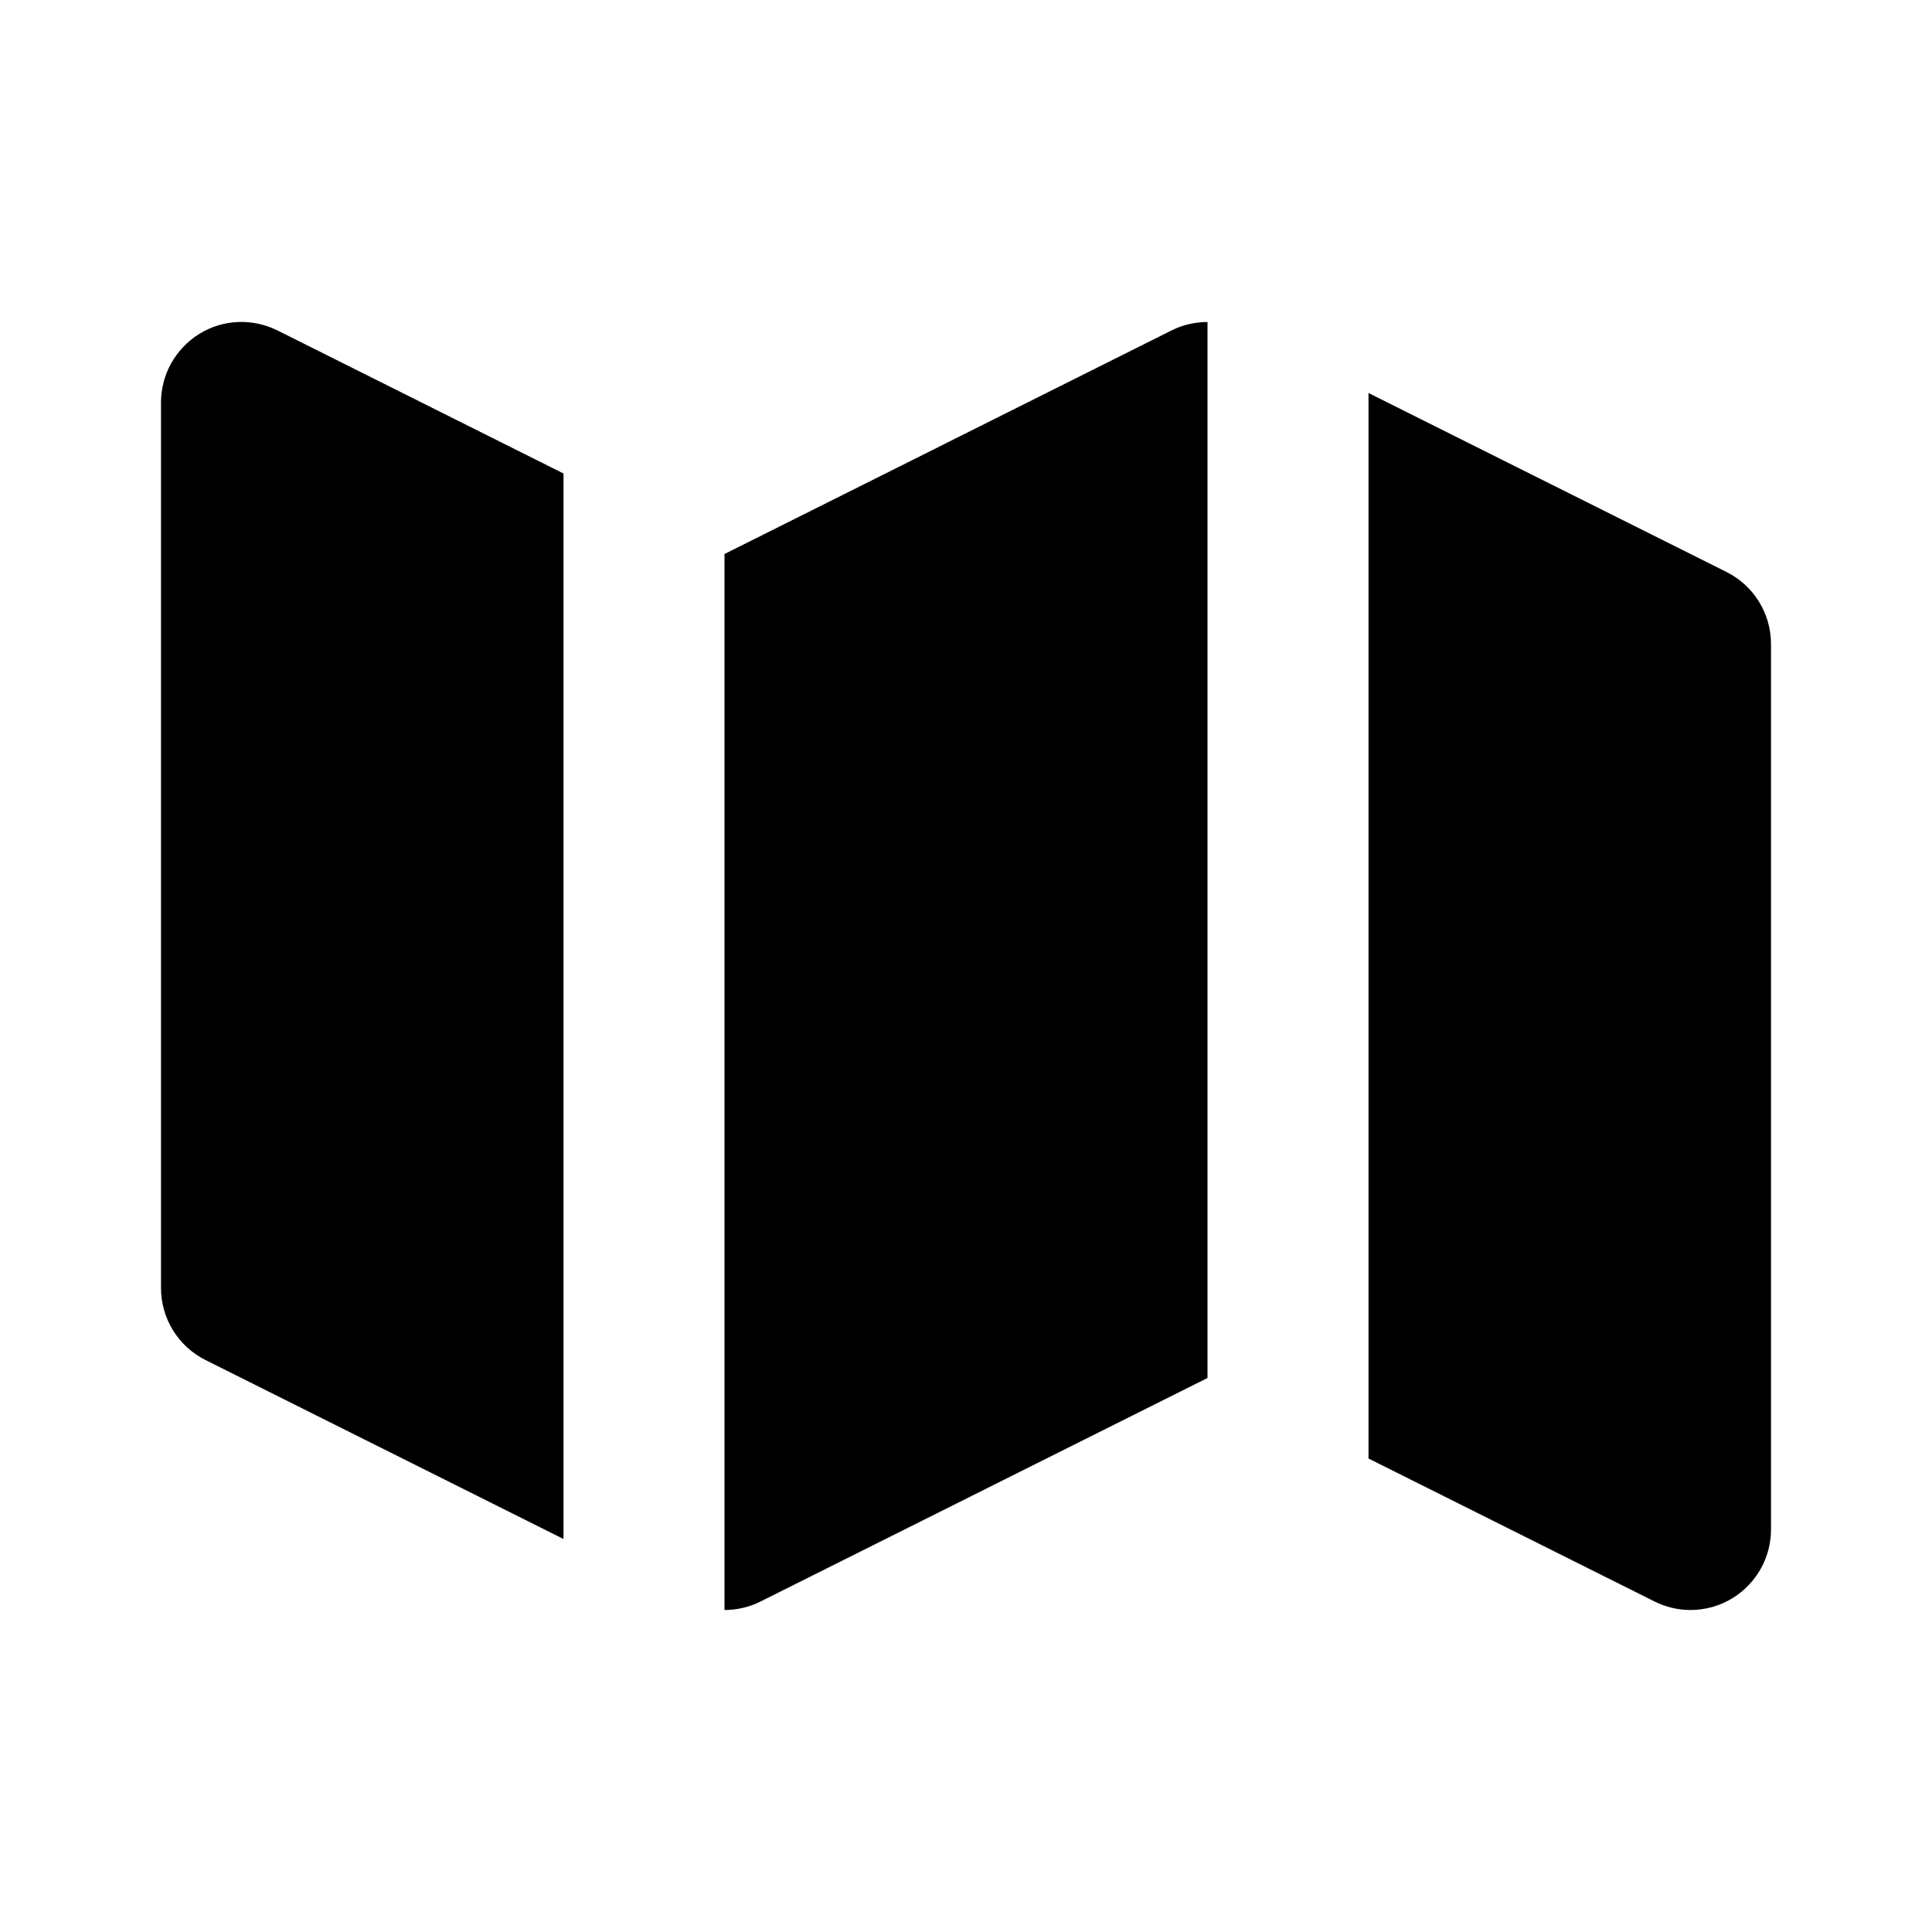
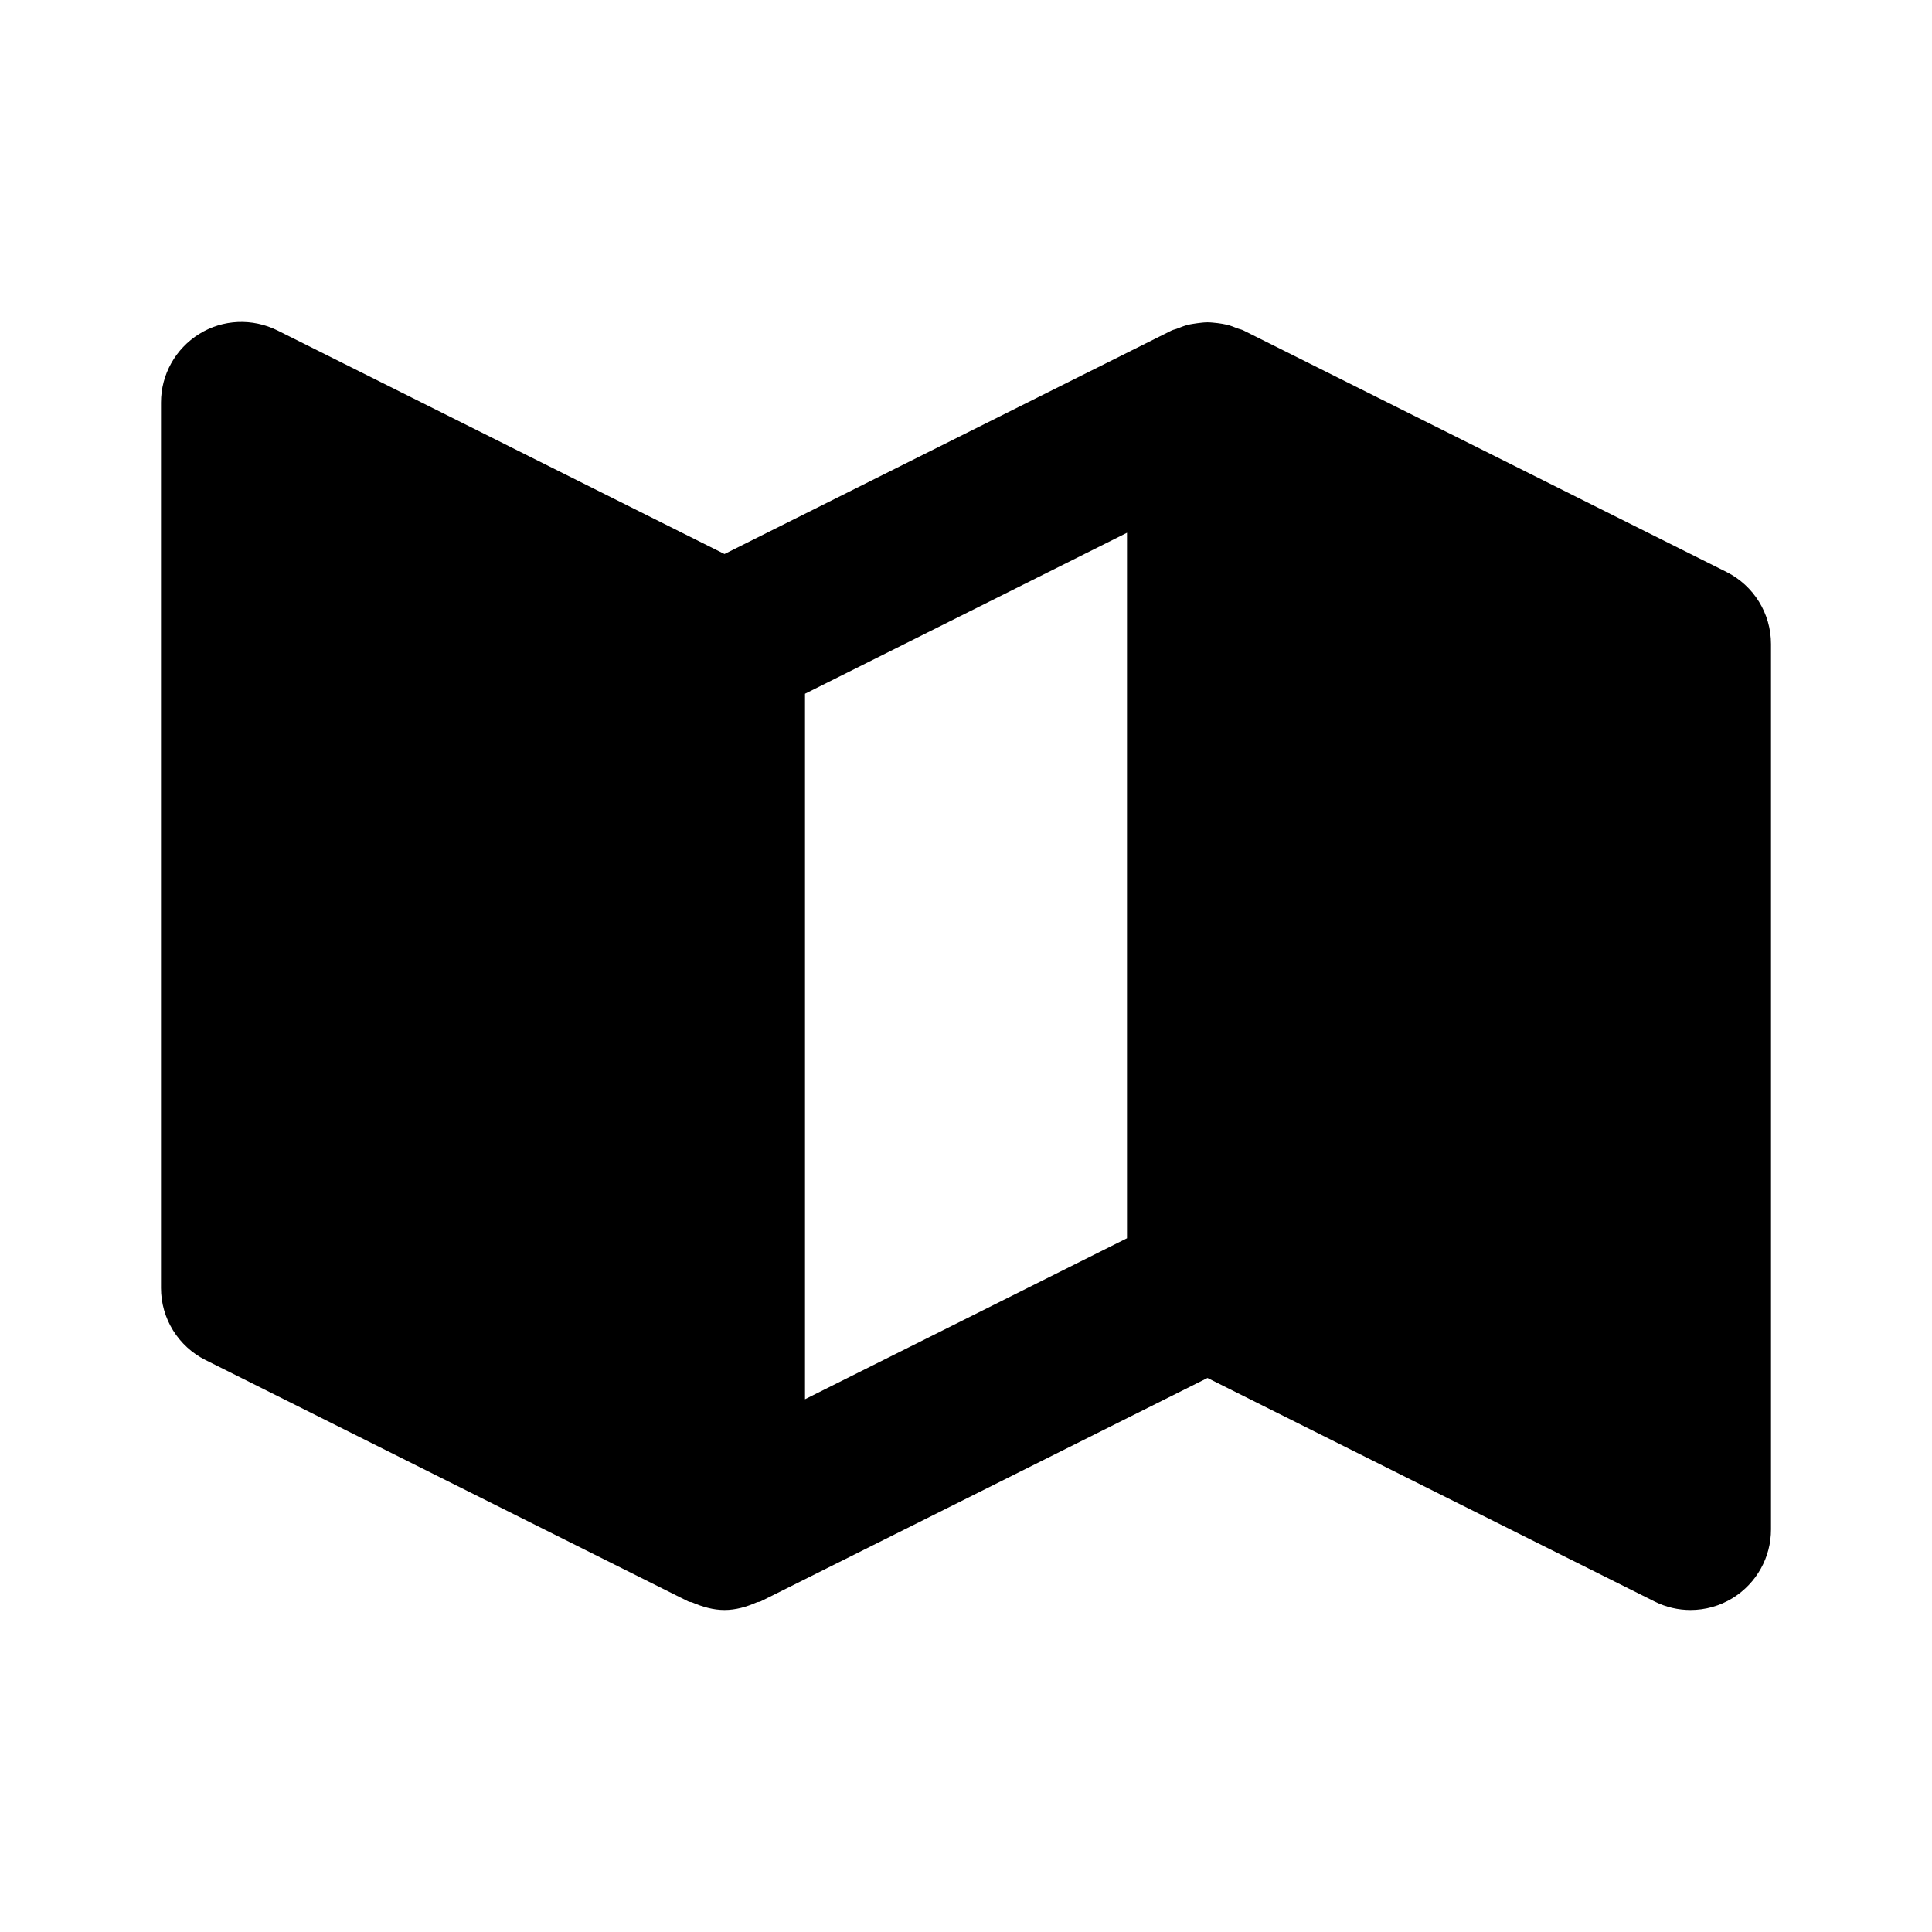
<svg xmlns="http://www.w3.org/2000/svg" width="24" height="24" viewBox="0 0 24 24">
-   <path d="M9 20c.153 0 .307-.035.447-.105L15 17.118V4c-.153 0-.307.035-.447.105L9 6.882V20zM2.553 16.895L7 19.118V5.882L3.447 4.105c-.31-.154-.679-.14-.973.044C2.18 4.332 2 4.653 2 5v11C2 16.379 2.214 16.725 2.553 16.895zM21.447 7.105L17 4.882v13.236l3.553 1.776C20.694 19.965 20.847 20 21 20c.183 0 .365-.05.525-.149C21.82 19.668 22 19.347 22 19V8C22 7.621 21.786 7.275 21.447 7.105z" />
+   <path d="M21.447,7.105l-6-3c-0.025-0.013-0.053-0.017-0.078-0.027c-0.041-0.017-0.081-0.032-0.123-0.043 c-0.04-0.01-0.079-0.015-0.119-0.021C15.085,4.01,15.043,4.004,15,4.004s-0.085,0.006-0.127,0.011 c-0.04,0.006-0.08,0.011-0.119,0.021c-0.042,0.011-0.082,0.026-0.123,0.043c-0.025,0.011-0.053,0.015-0.078,0.027L9,6.882 L3.447,4.105c-0.31-0.154-0.679-0.14-0.973,0.044C2.18,4.332,2,4.653,2,5v11c0,0.379,0.214,0.725,0.553,0.895l6,3 c0.015,0.008,0.031,0.004,0.047,0.011C8.728,19.962,8.862,20,9,20s0.272-0.038,0.4-0.095c0.016-0.007,0.032-0.003,0.047-0.011 L15,17.118l5.553,2.776C20.694,19.965,20.847,20,21,20c0.183,0,0.365-0.05,0.525-0.149C21.82,19.668,22,19.347,22,19V8 C22,7.621,21.786,7.275,21.447,7.105z M10,8.618l4-2v8.764l-4,2V8.618z" />
</svg>
